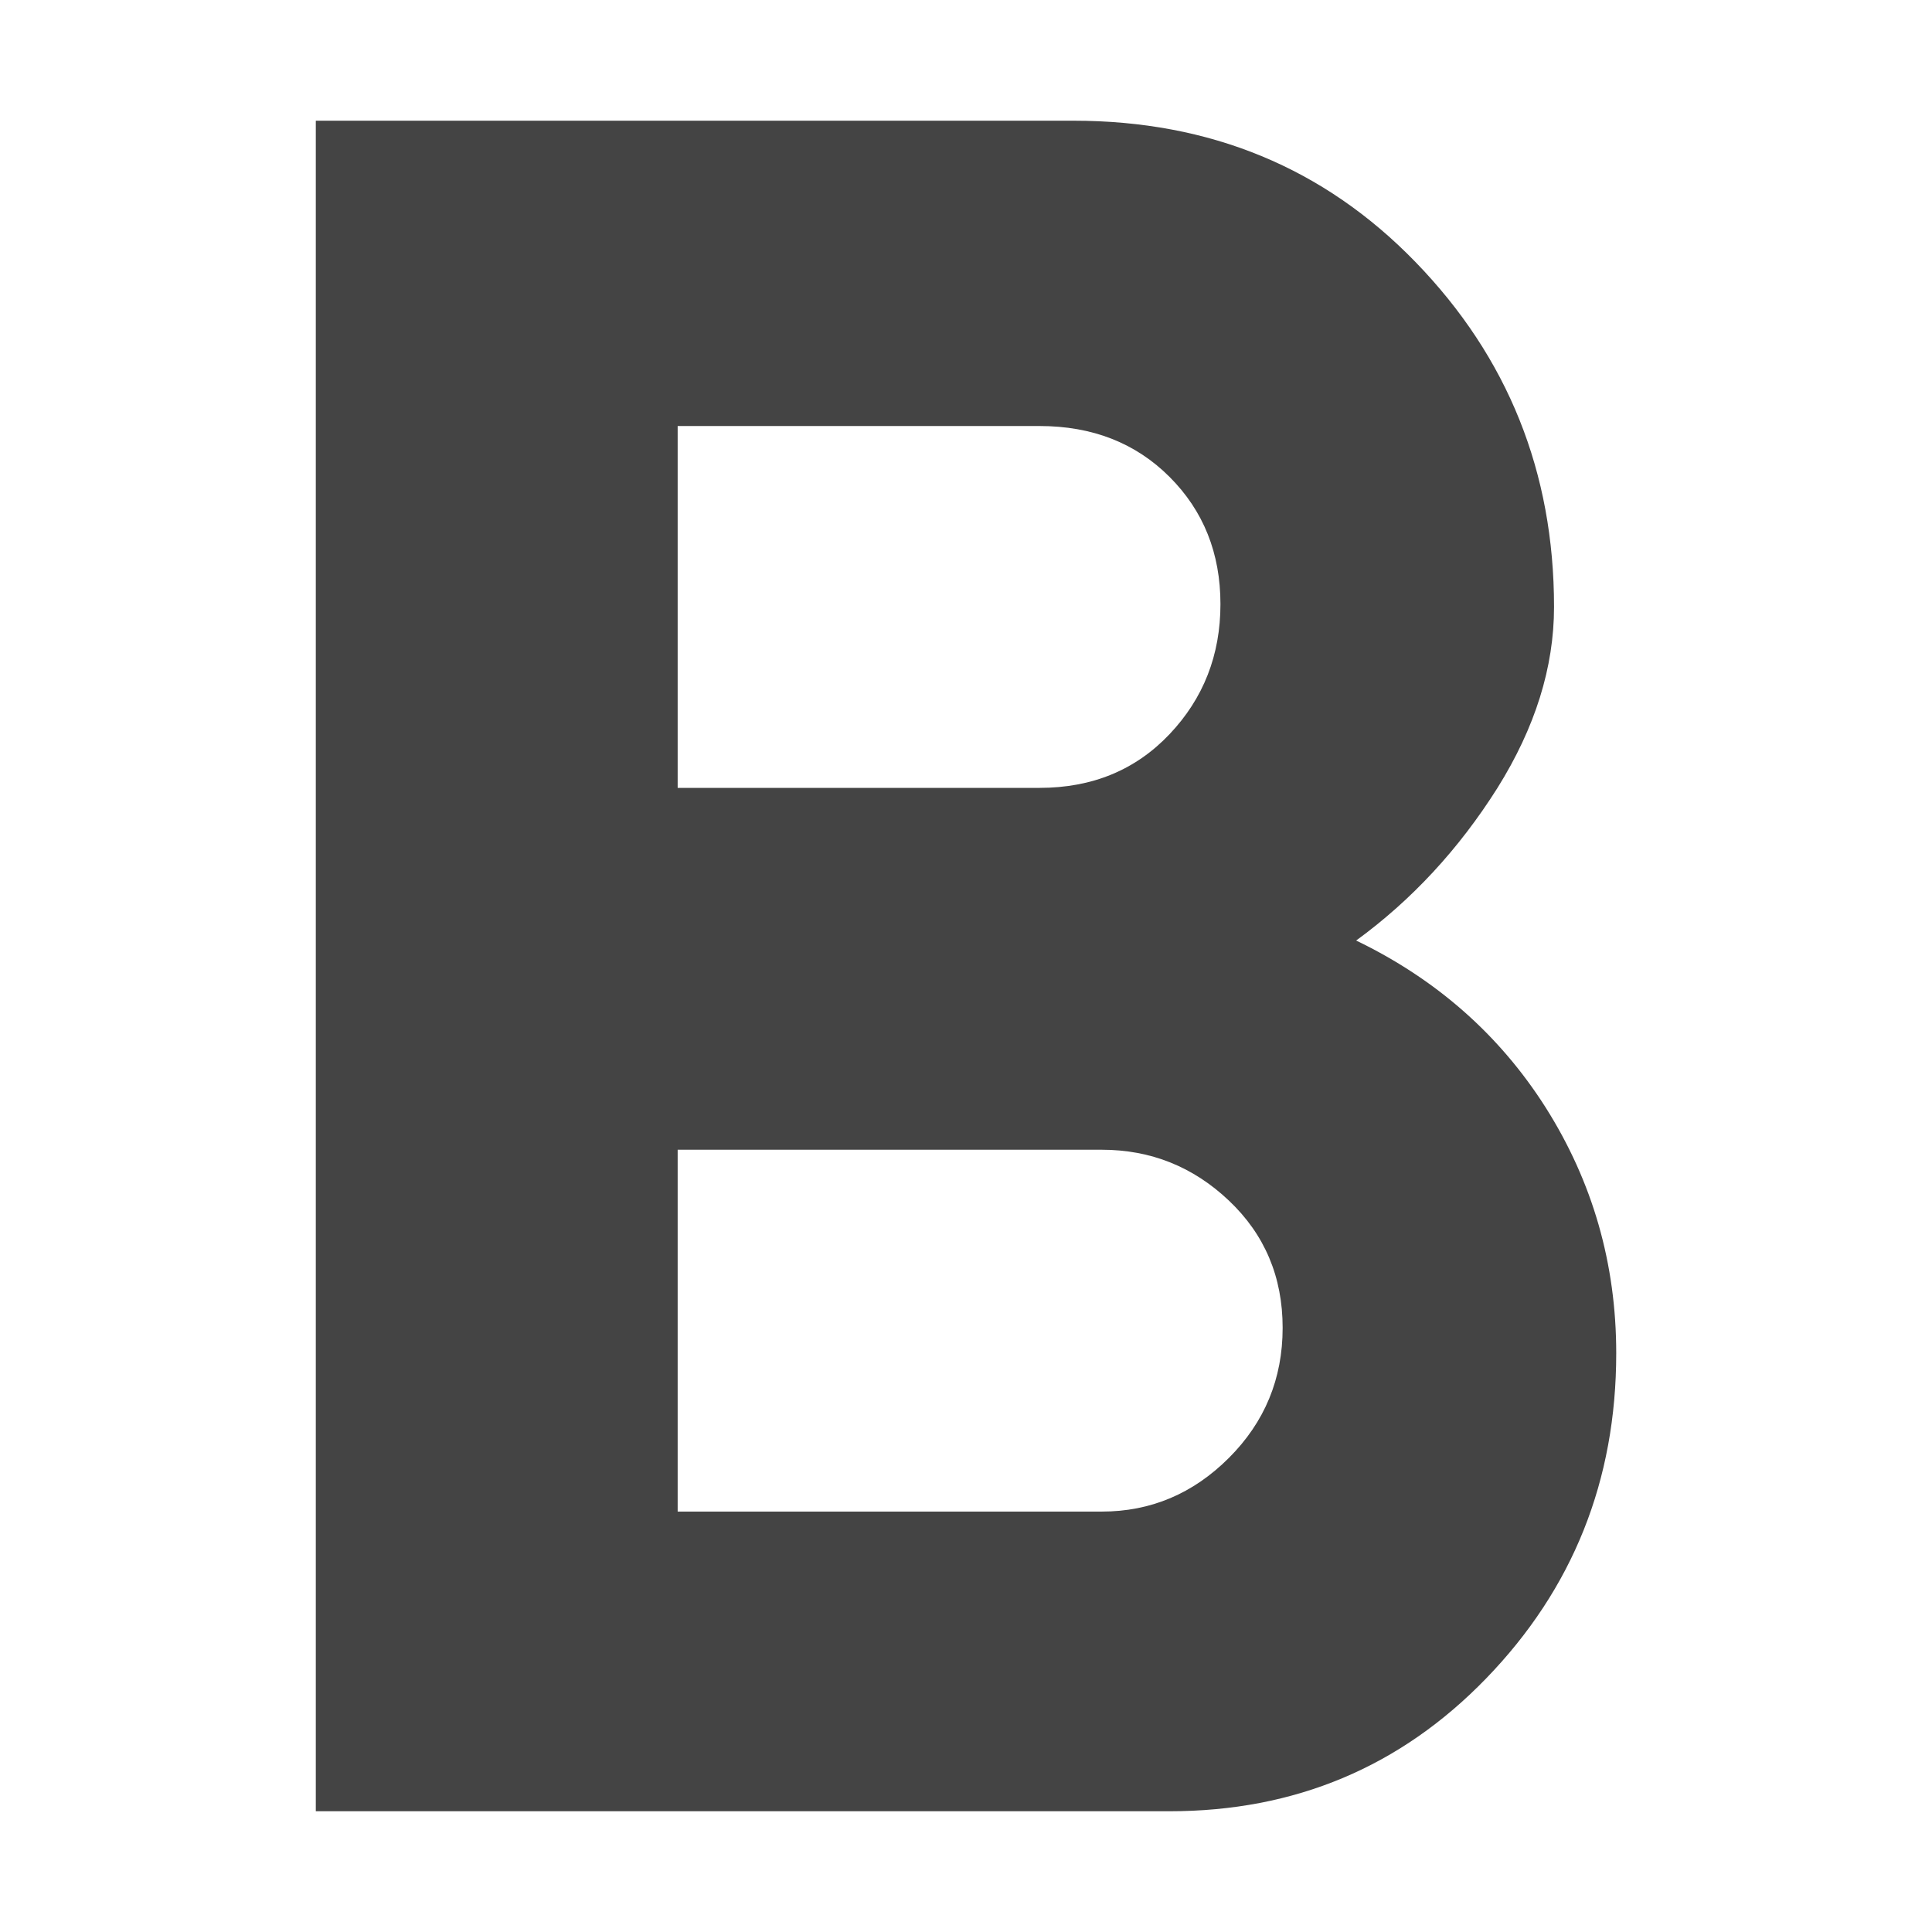
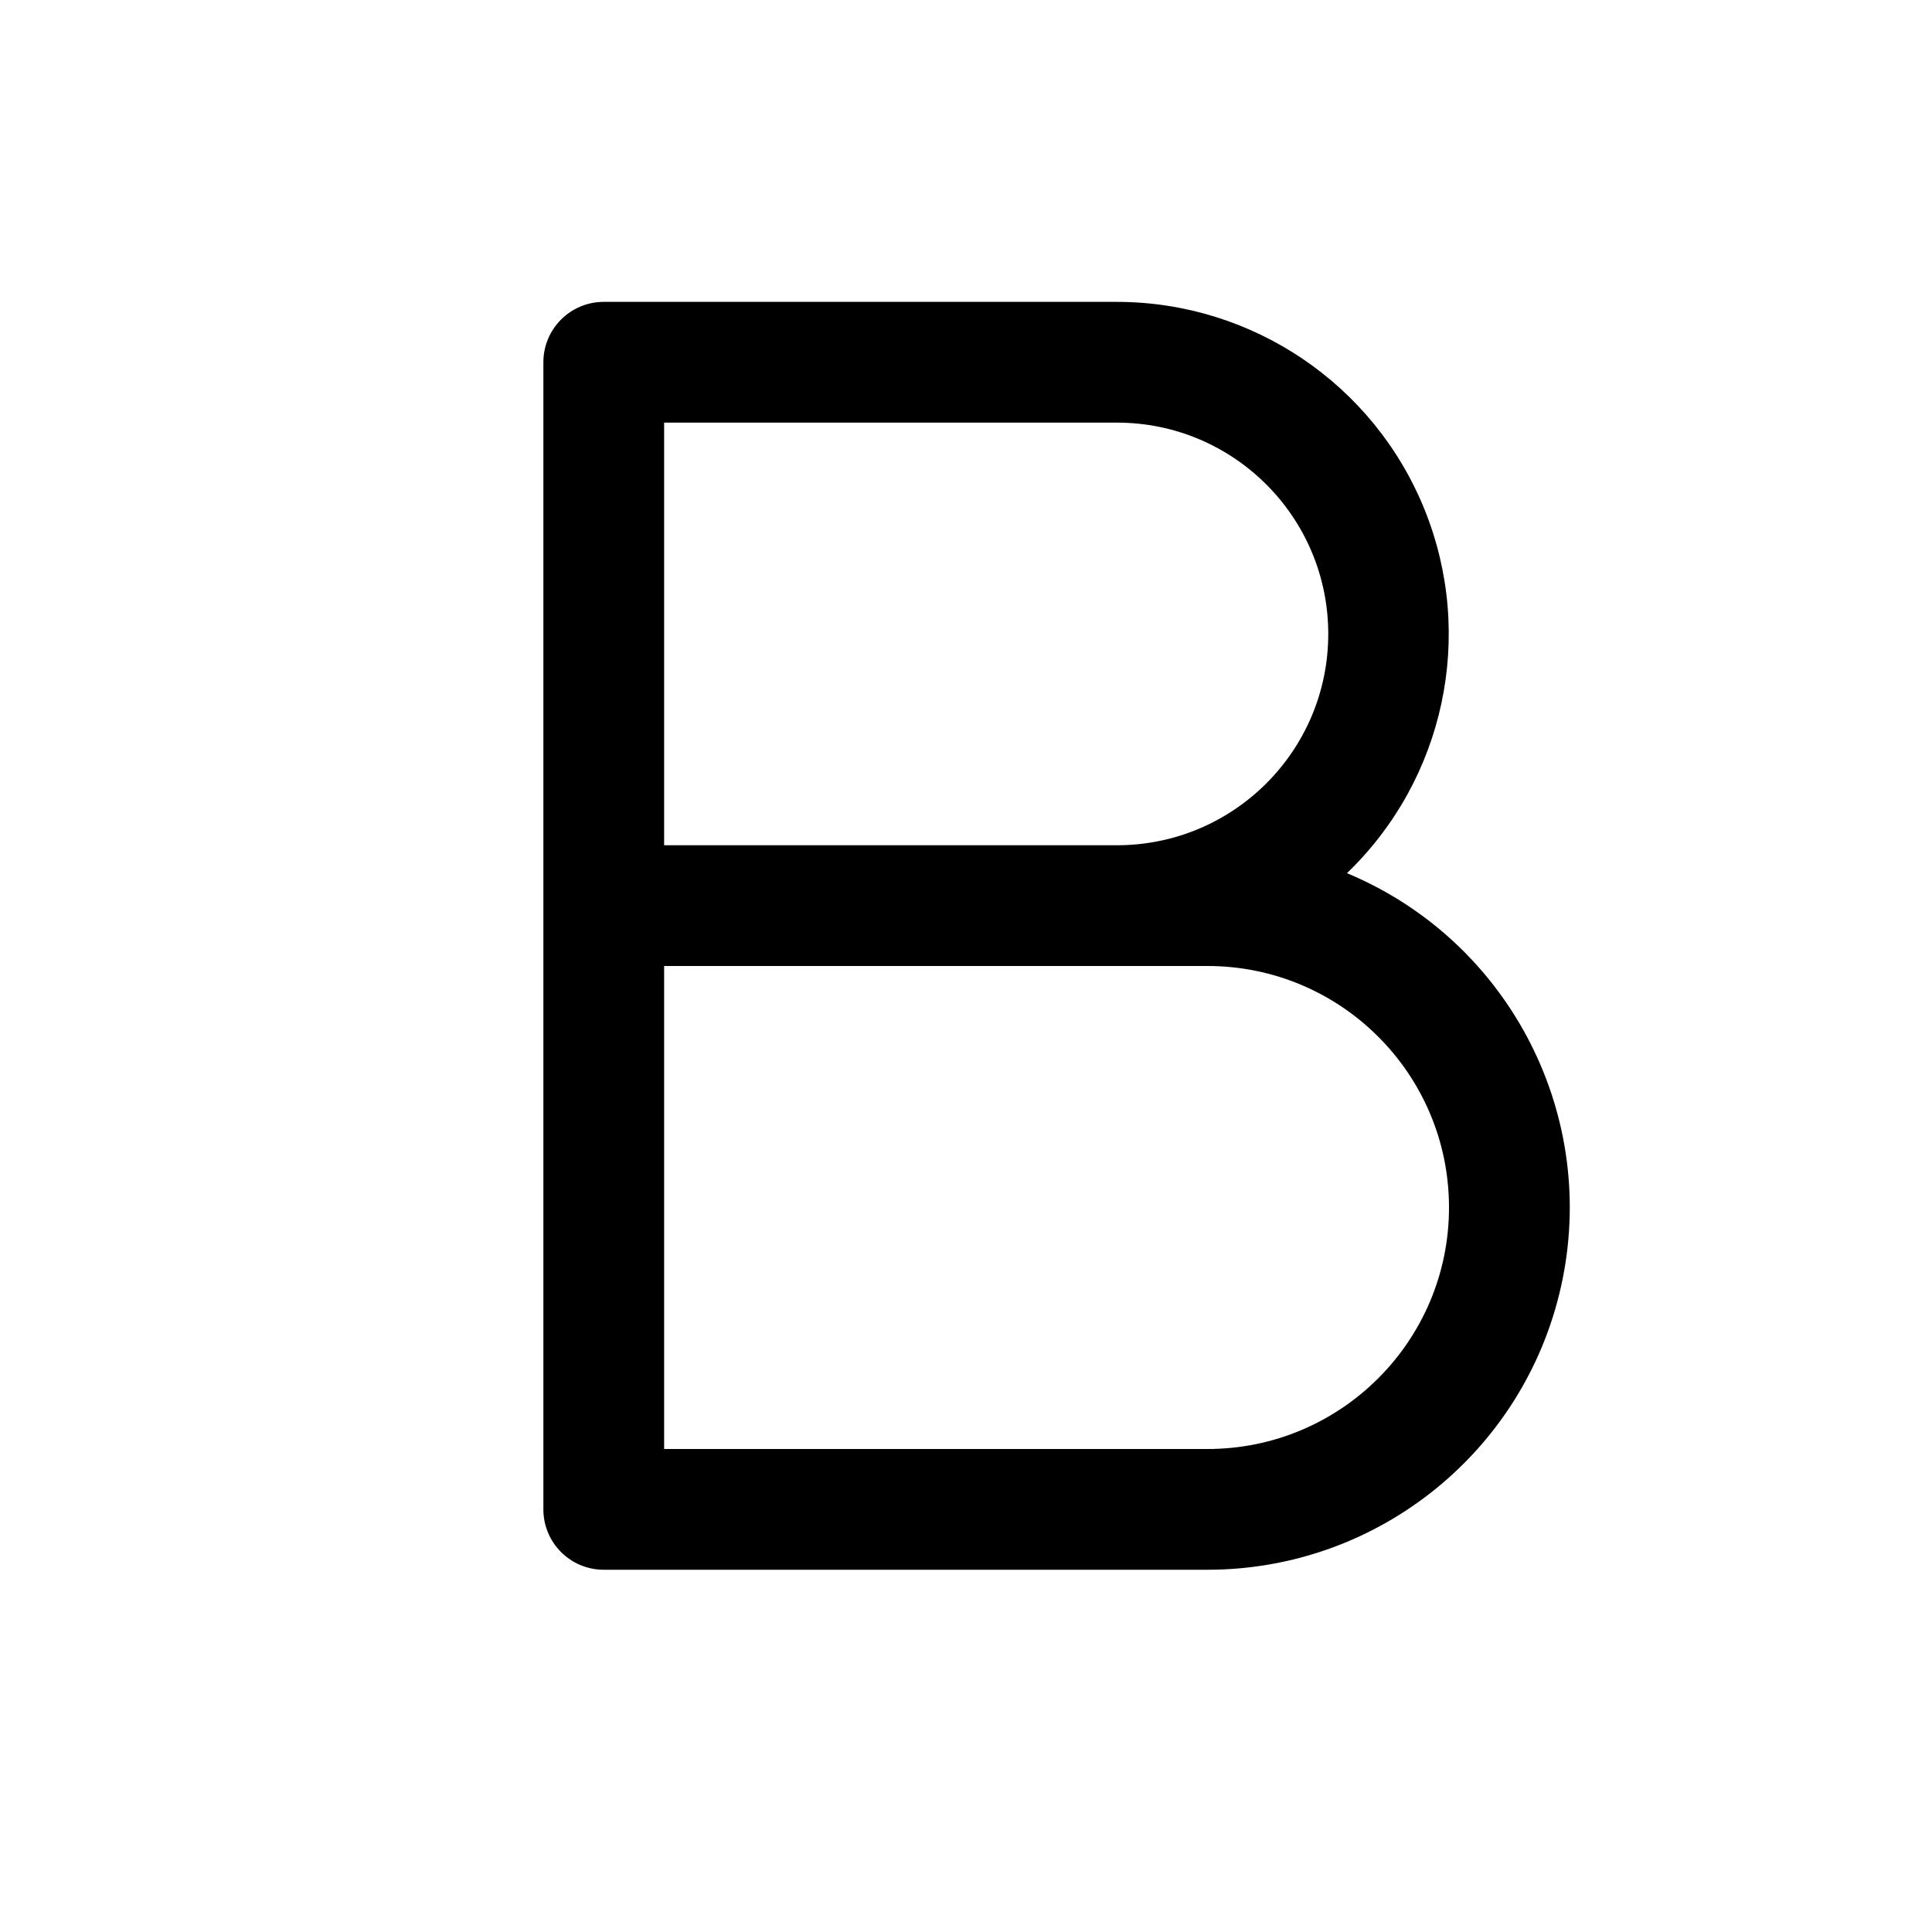
- <svg xmlns="http://www.w3.org/2000/svg" width="16" height="16" viewBox="0 0 16 16">
-   <defs>
-     <style id="current-color-scheme" type="text/css">
-    .ColorScheme-Text { color:#444444; }
-   </style>
-   </defs>
-   <path style="fill:currentColor" class="ColorScheme-Text" transform="matrix(0.011706,0,0,-0.011706,2.6154,15.1873)" d="M556 228H256V484H556Q608 484 646 448Q684 412 684.0 358.0Q684 304 646.0 266.0Q608 228 556 228ZM256 996H512Q568 996 604.0 960.0Q640 924 640.0 870.0Q640 816 604.0 778.0Q568 740 512 740H256ZM736 632Q795 675 836 740Q876 804 876 868Q876 1011 778 1112Q681 1212 536 1212H0V16H604Q737 16 828 110Q920 205 920 340Q920 435 870 514Q821 591 736 632Z" />
+ <svg xmlns="http://www.w3.org/2000/svg" fill="currentColor" viewBox="0 0 256 256">
+   <path d="M178.48,115.7A44,44,0,0,0,148,40H80a8,8,0,0,0-8,8V200a8,8,0,0,0,8,8h80a48,48,0,0,0,18.48-92.3ZM88,56h60a28,28,0,0,1,0,56H88Zm72,136H88V128h72a32,32,0,0,1,0,64Z" />
</svg>
